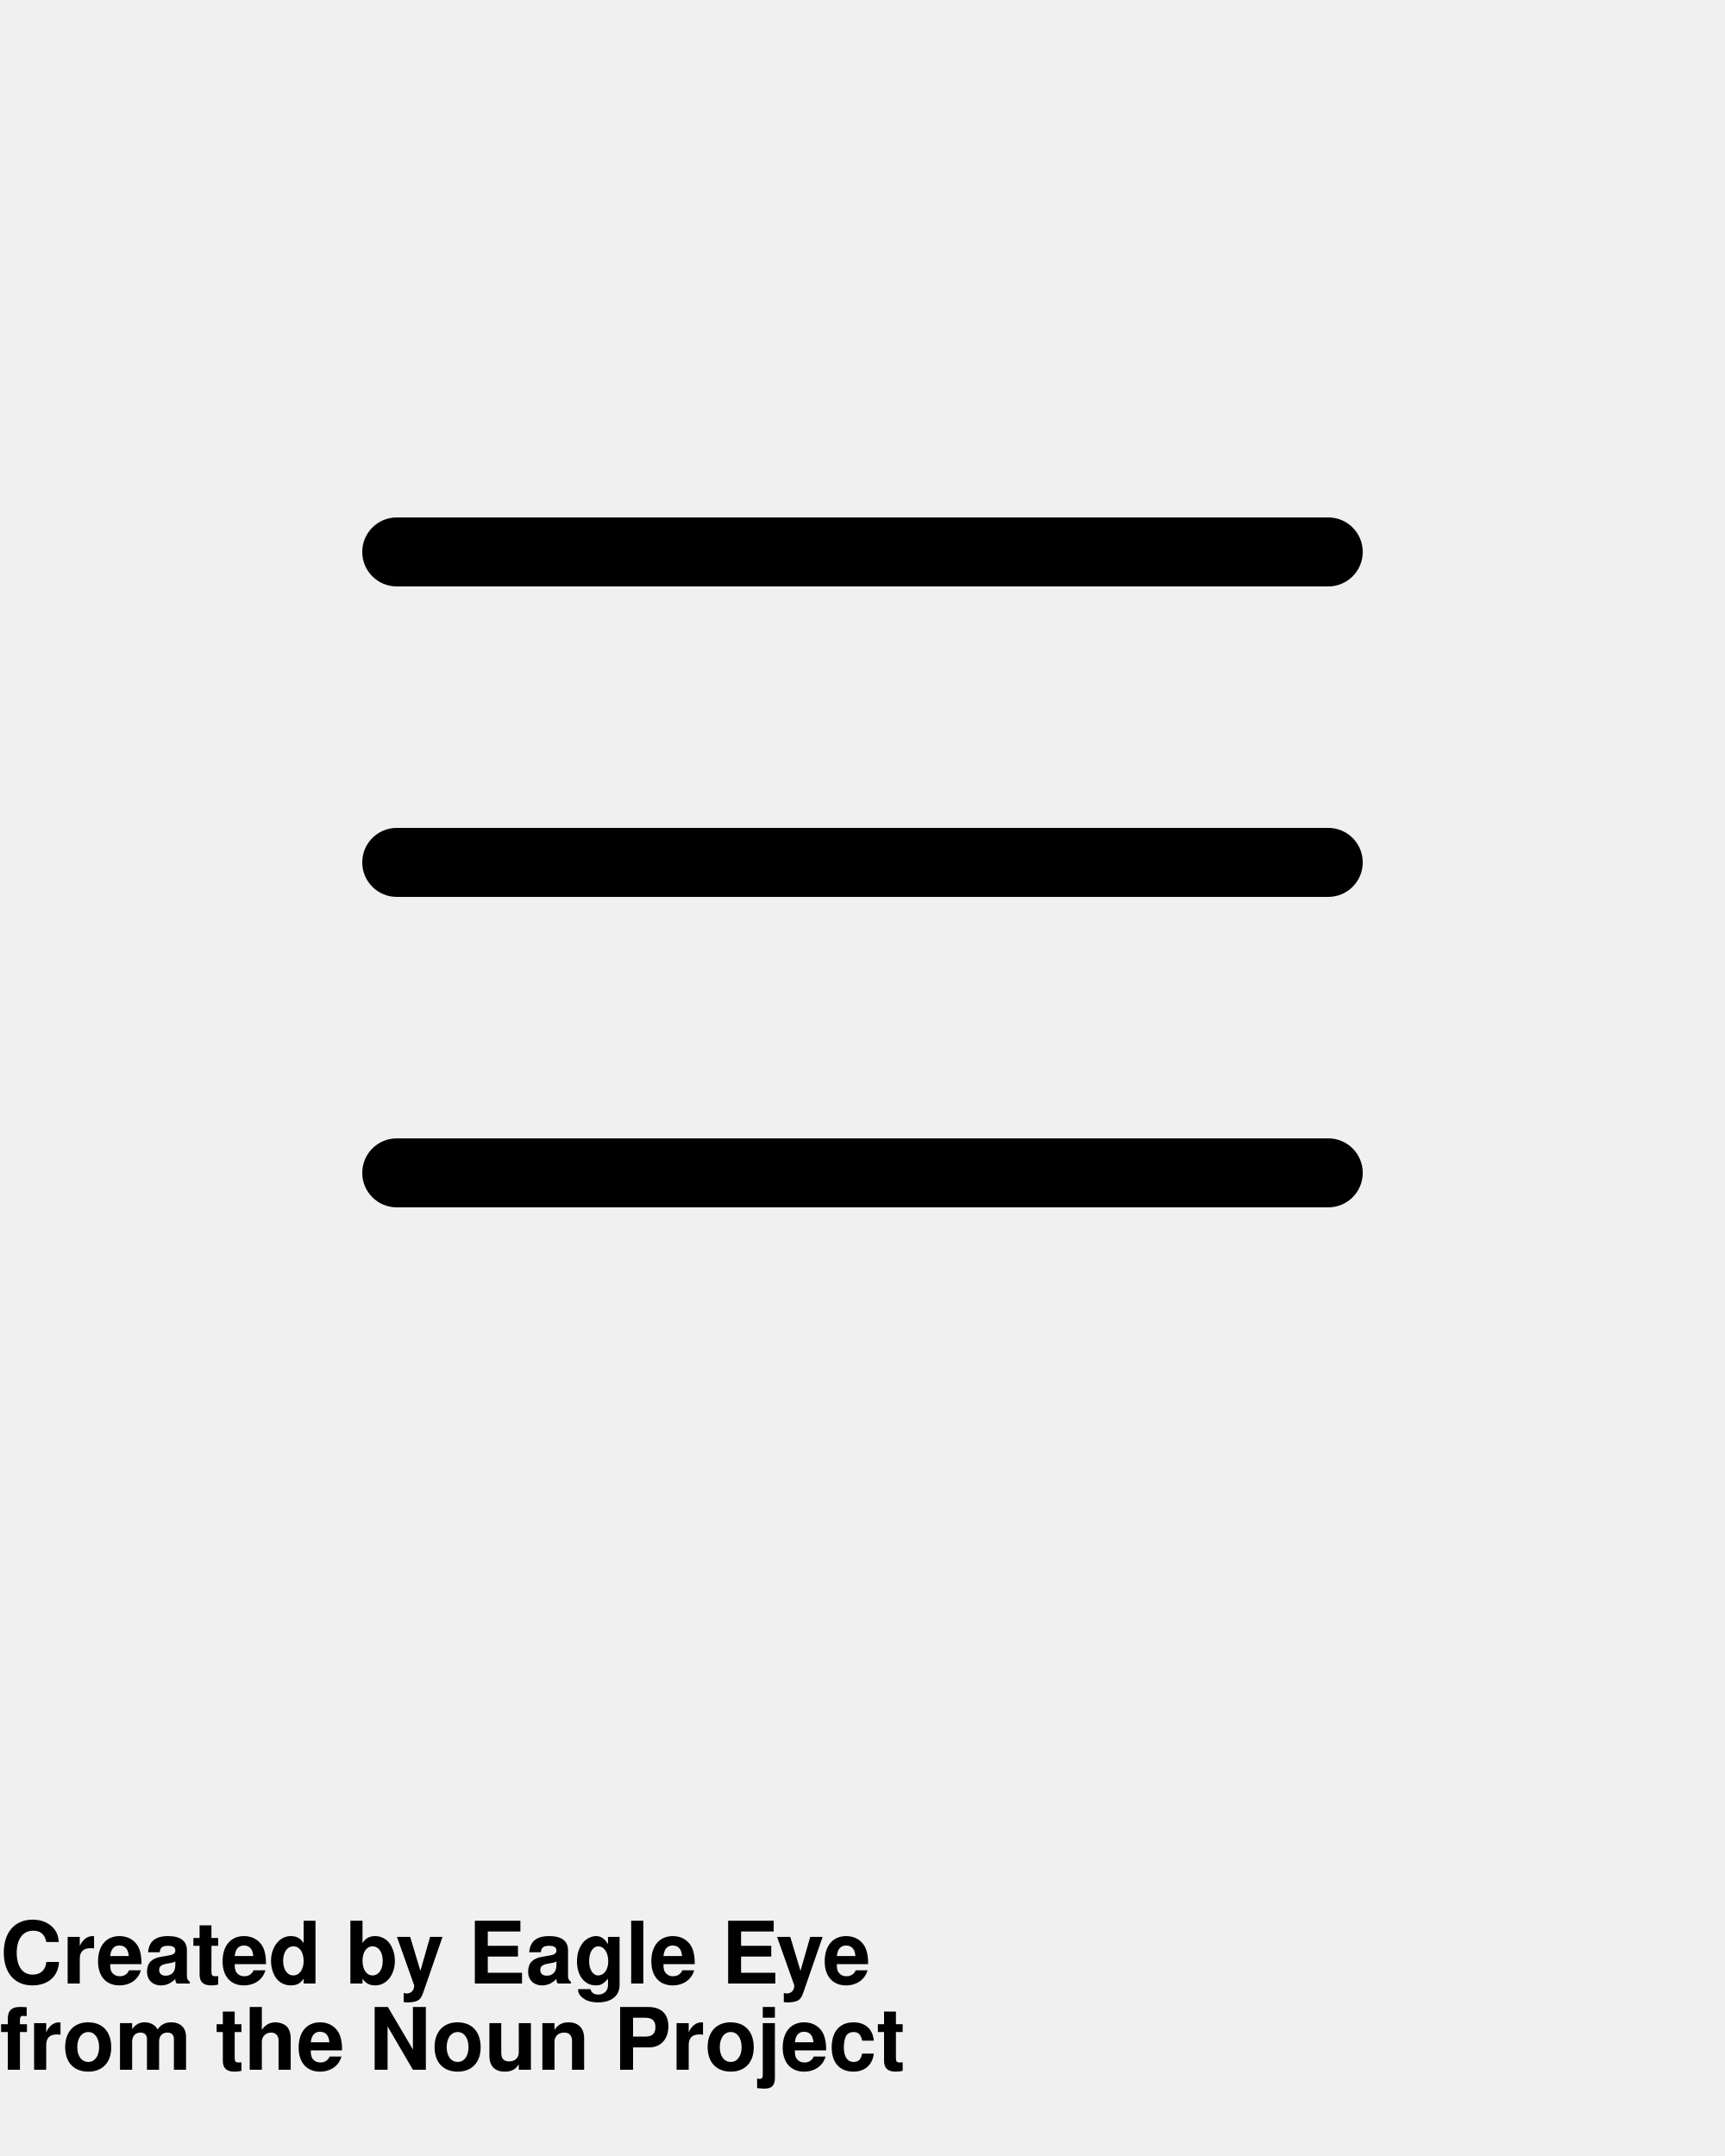
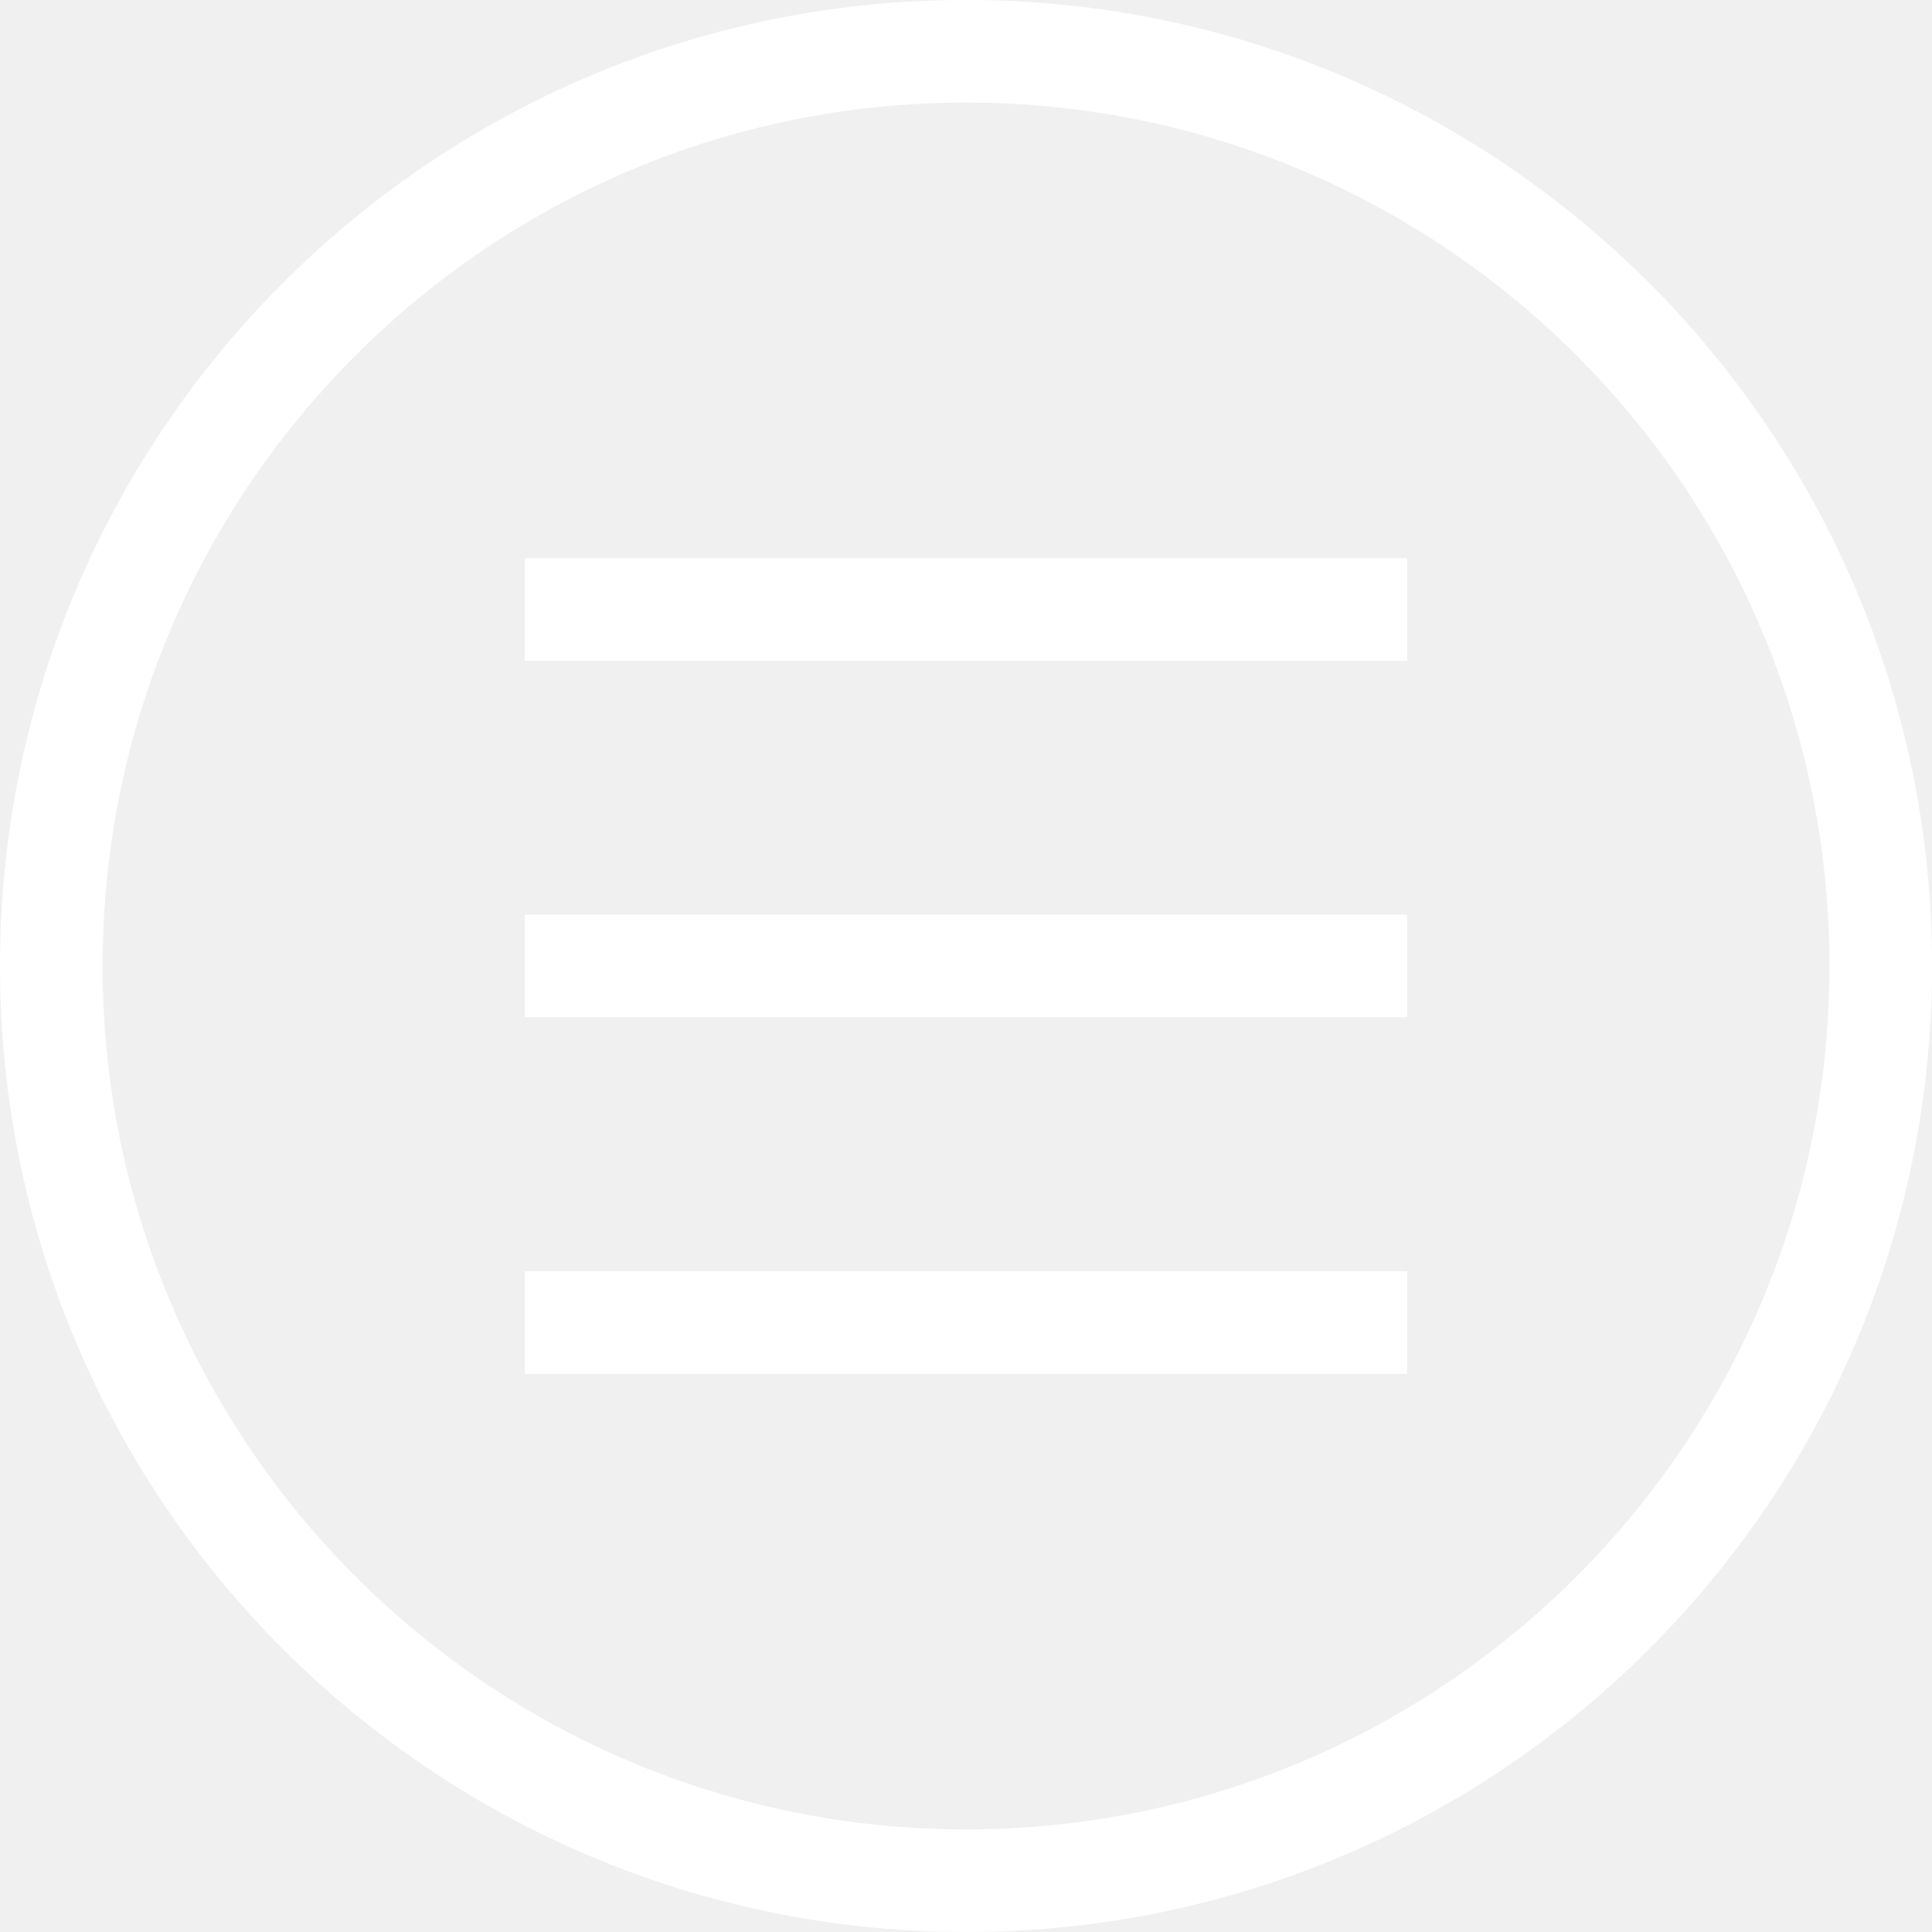
- <svg xmlns="http://www.w3.org/2000/svg" version="1.1" x="0px" y="0px" viewBox="0 0 100 125">
-   <g transform="translate(0,-952.3622)">
-     <path style="text-indent:0;text-transform:none;direction:ltr;block-progression:tb;baseline-shift:baseline;color:#000000;enable-background:accumulate;" d="m 23,982.362 c -1.105,0 -2,0.895 -2,2 0,1.105 0.895,2 2,2 l 54,0 c 1.105,0 2,-0.895 2,-2 0,-1.105 -0.895,-2 -2,-2 l -54,0 z m 0,18 c -1.105,0 -2,0.895 -2,2 0,1.105 0.895,2 2,2 l 54,0 c 1.105,0 2,-0.895 2,-2 0,-1.105 -0.895,-2 -2,-2 l -54,0 z m 0,18 c -1.105,0 -2,0.895 -2,2 0,1.105 0.895,2 2,2 l 54,0 c 1.105,0 2,-0.895 2,-2 0,-1.105 -0.895,-2 -2,-2 l -54,0 z" fill="#000000" fill-opacity="1" stroke="none" marker="none" visibility="visible" display="inline" overflow="visible" />
+ <svg xmlns="http://www.w3.org/2000/svg" version="1.1" id="Layer_1" x="0px" y="0px" width="38px" height="38px" viewBox="0 0 37.655 37.655" enable-background="new 0 0 37.655 37.655" xml:space="preserve">
+   <g>
+     <circle fill="none" stroke="#FFFFFF" stroke-width="2" stroke-miterlimit="10" cx="18.828" cy="18.827" r="17.828" />
+     <line fill="none" stroke="#FFFFFF" stroke-width="2" stroke-miterlimit="10" x1="10.229" y1="11.879" x2="27.427" y2="11.879" />
+     <line fill="none" stroke="#FFFFFF" stroke-width="2" stroke-miterlimit="10" x1="10.229" y1="18.827" x2="27.427" y2="18.827" />
+     <line fill="none" stroke="#FFFFFF" stroke-width="2" stroke-miterlimit="10" x1="10.229" y1="25.776" x2="27.427" y2="25.776" />
  </g>
-   <text x="0" y="115" fill="#000000" font-size="5px" font-weight="bold" font-family="'Helvetica Neue', Helvetica, Arial-Unicode, Arial, Sans-serif">Created by Eagle Eye</text>
-   <text x="0" y="120" fill="#000000" font-size="5px" font-weight="bold" font-family="'Helvetica Neue', Helvetica, Arial-Unicode, Arial, Sans-serif">from the Noun Project</text>
</svg>
